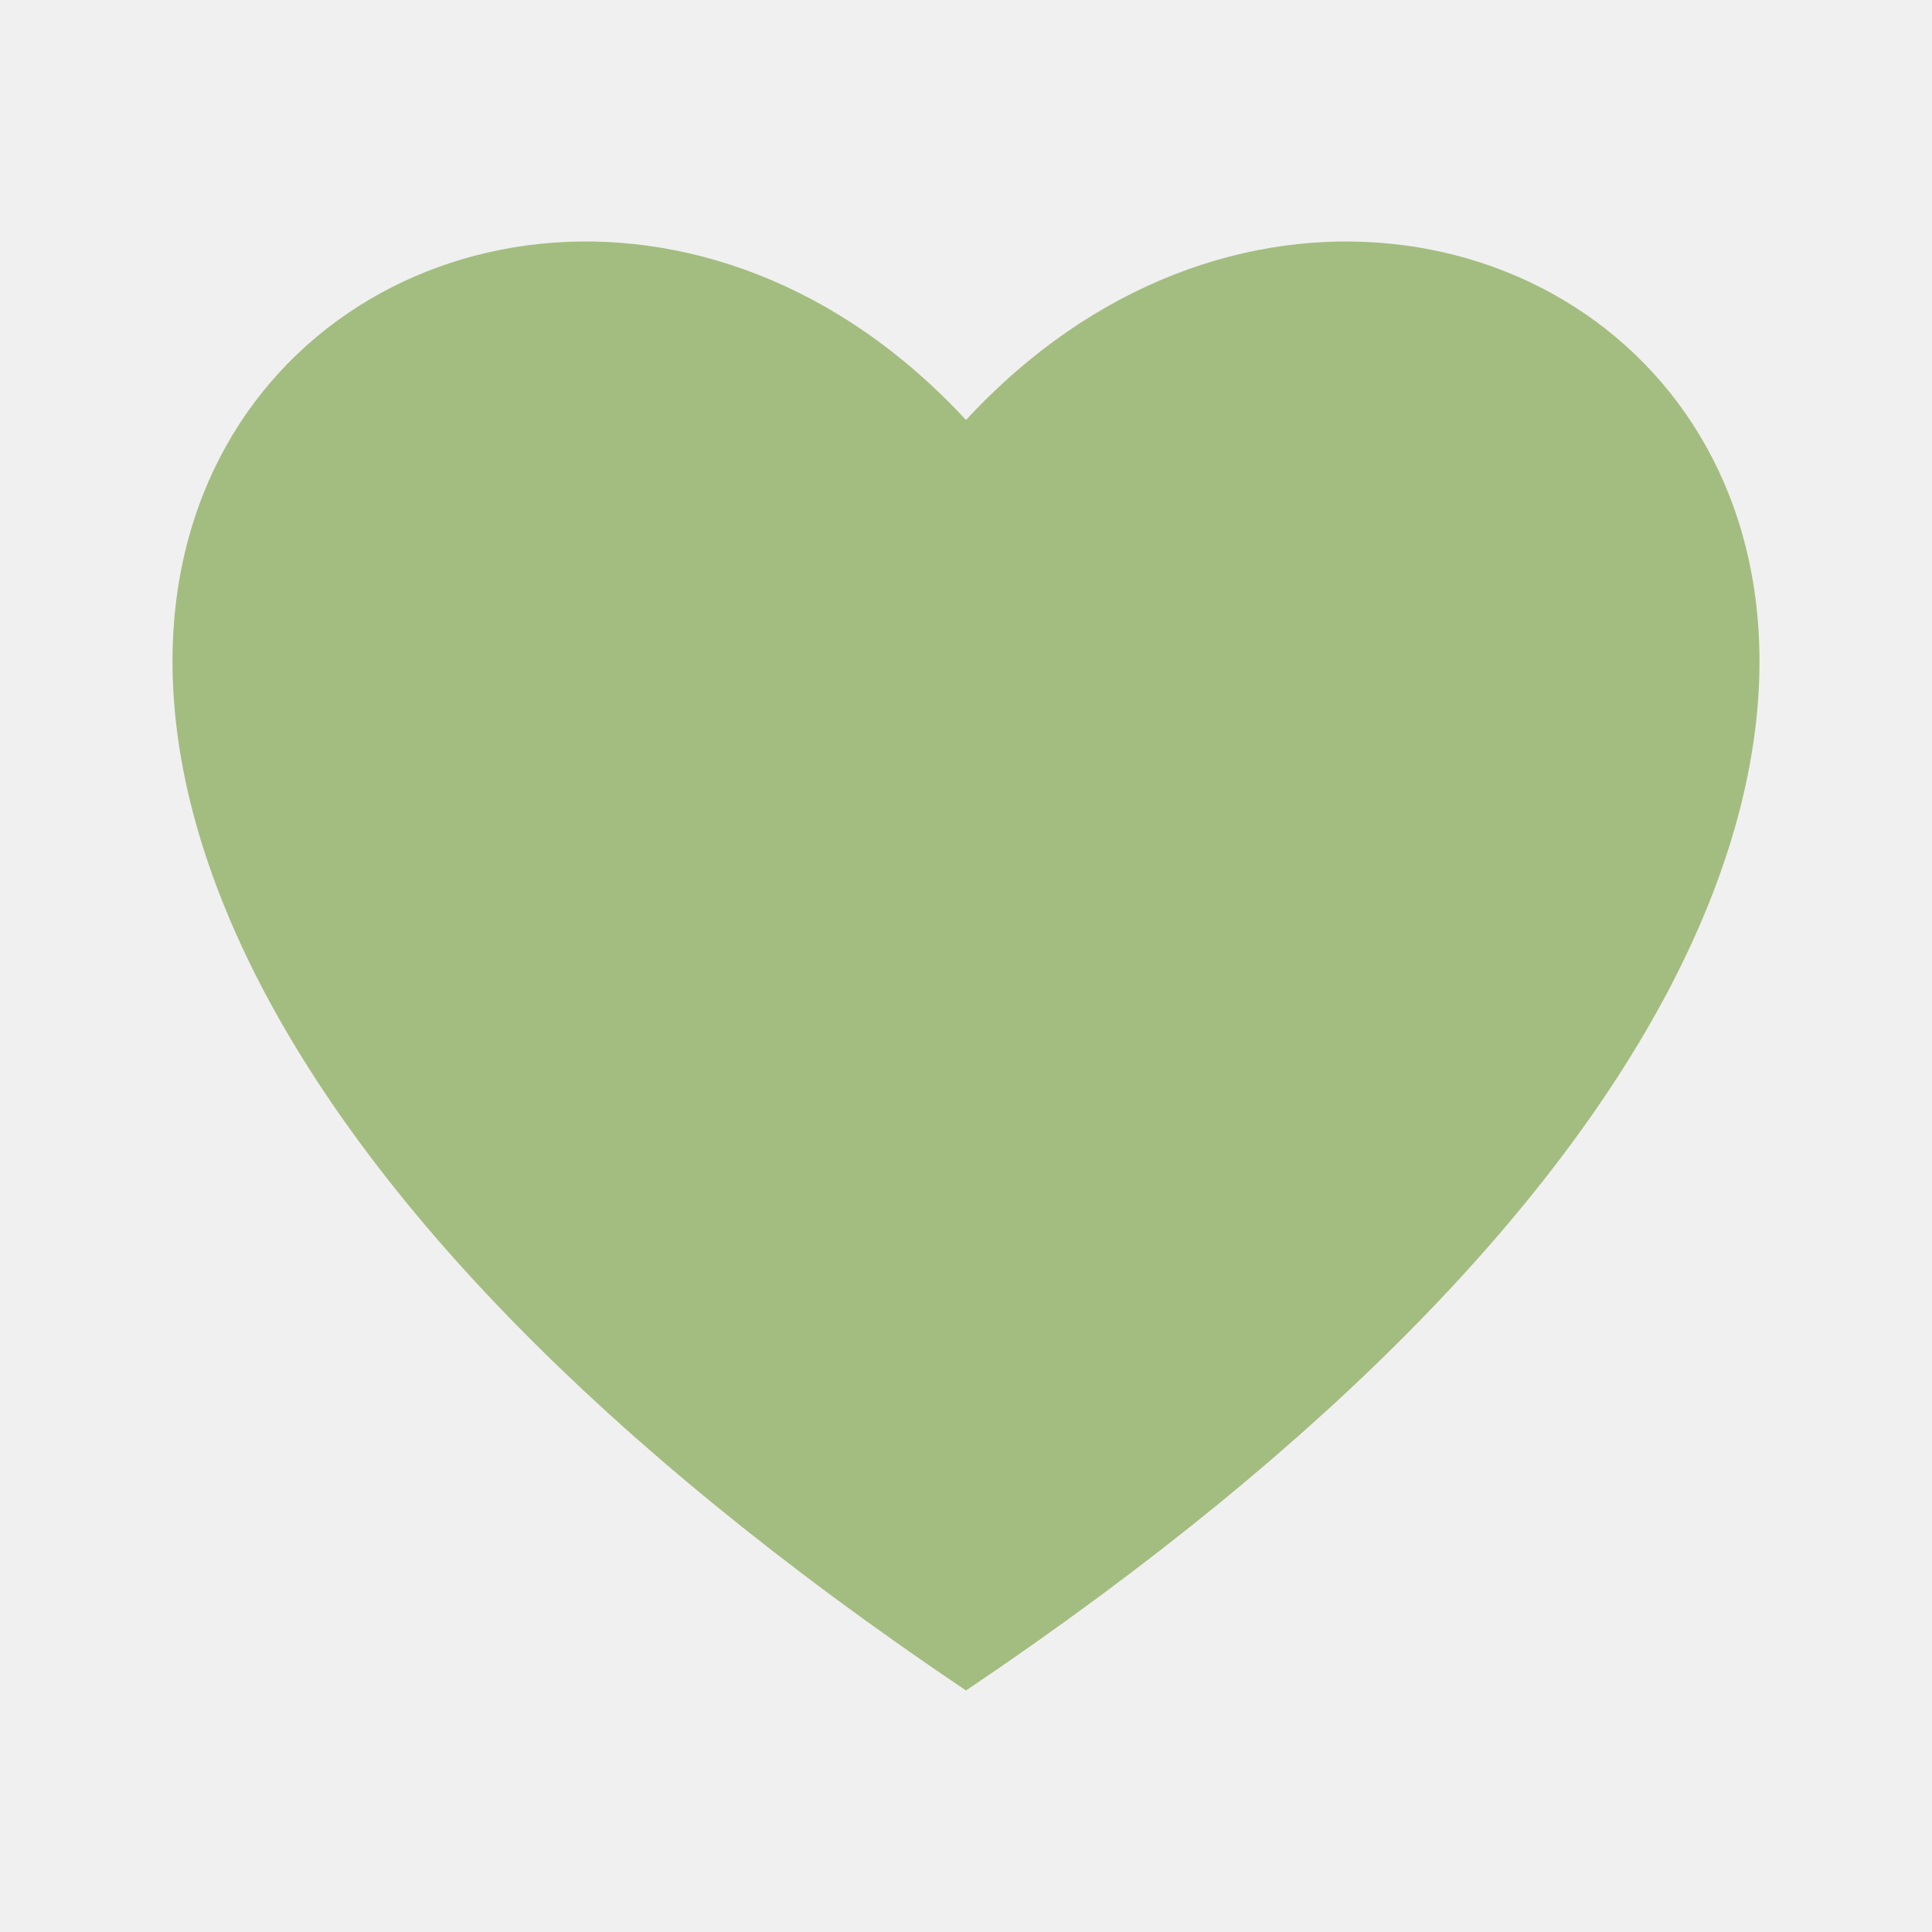
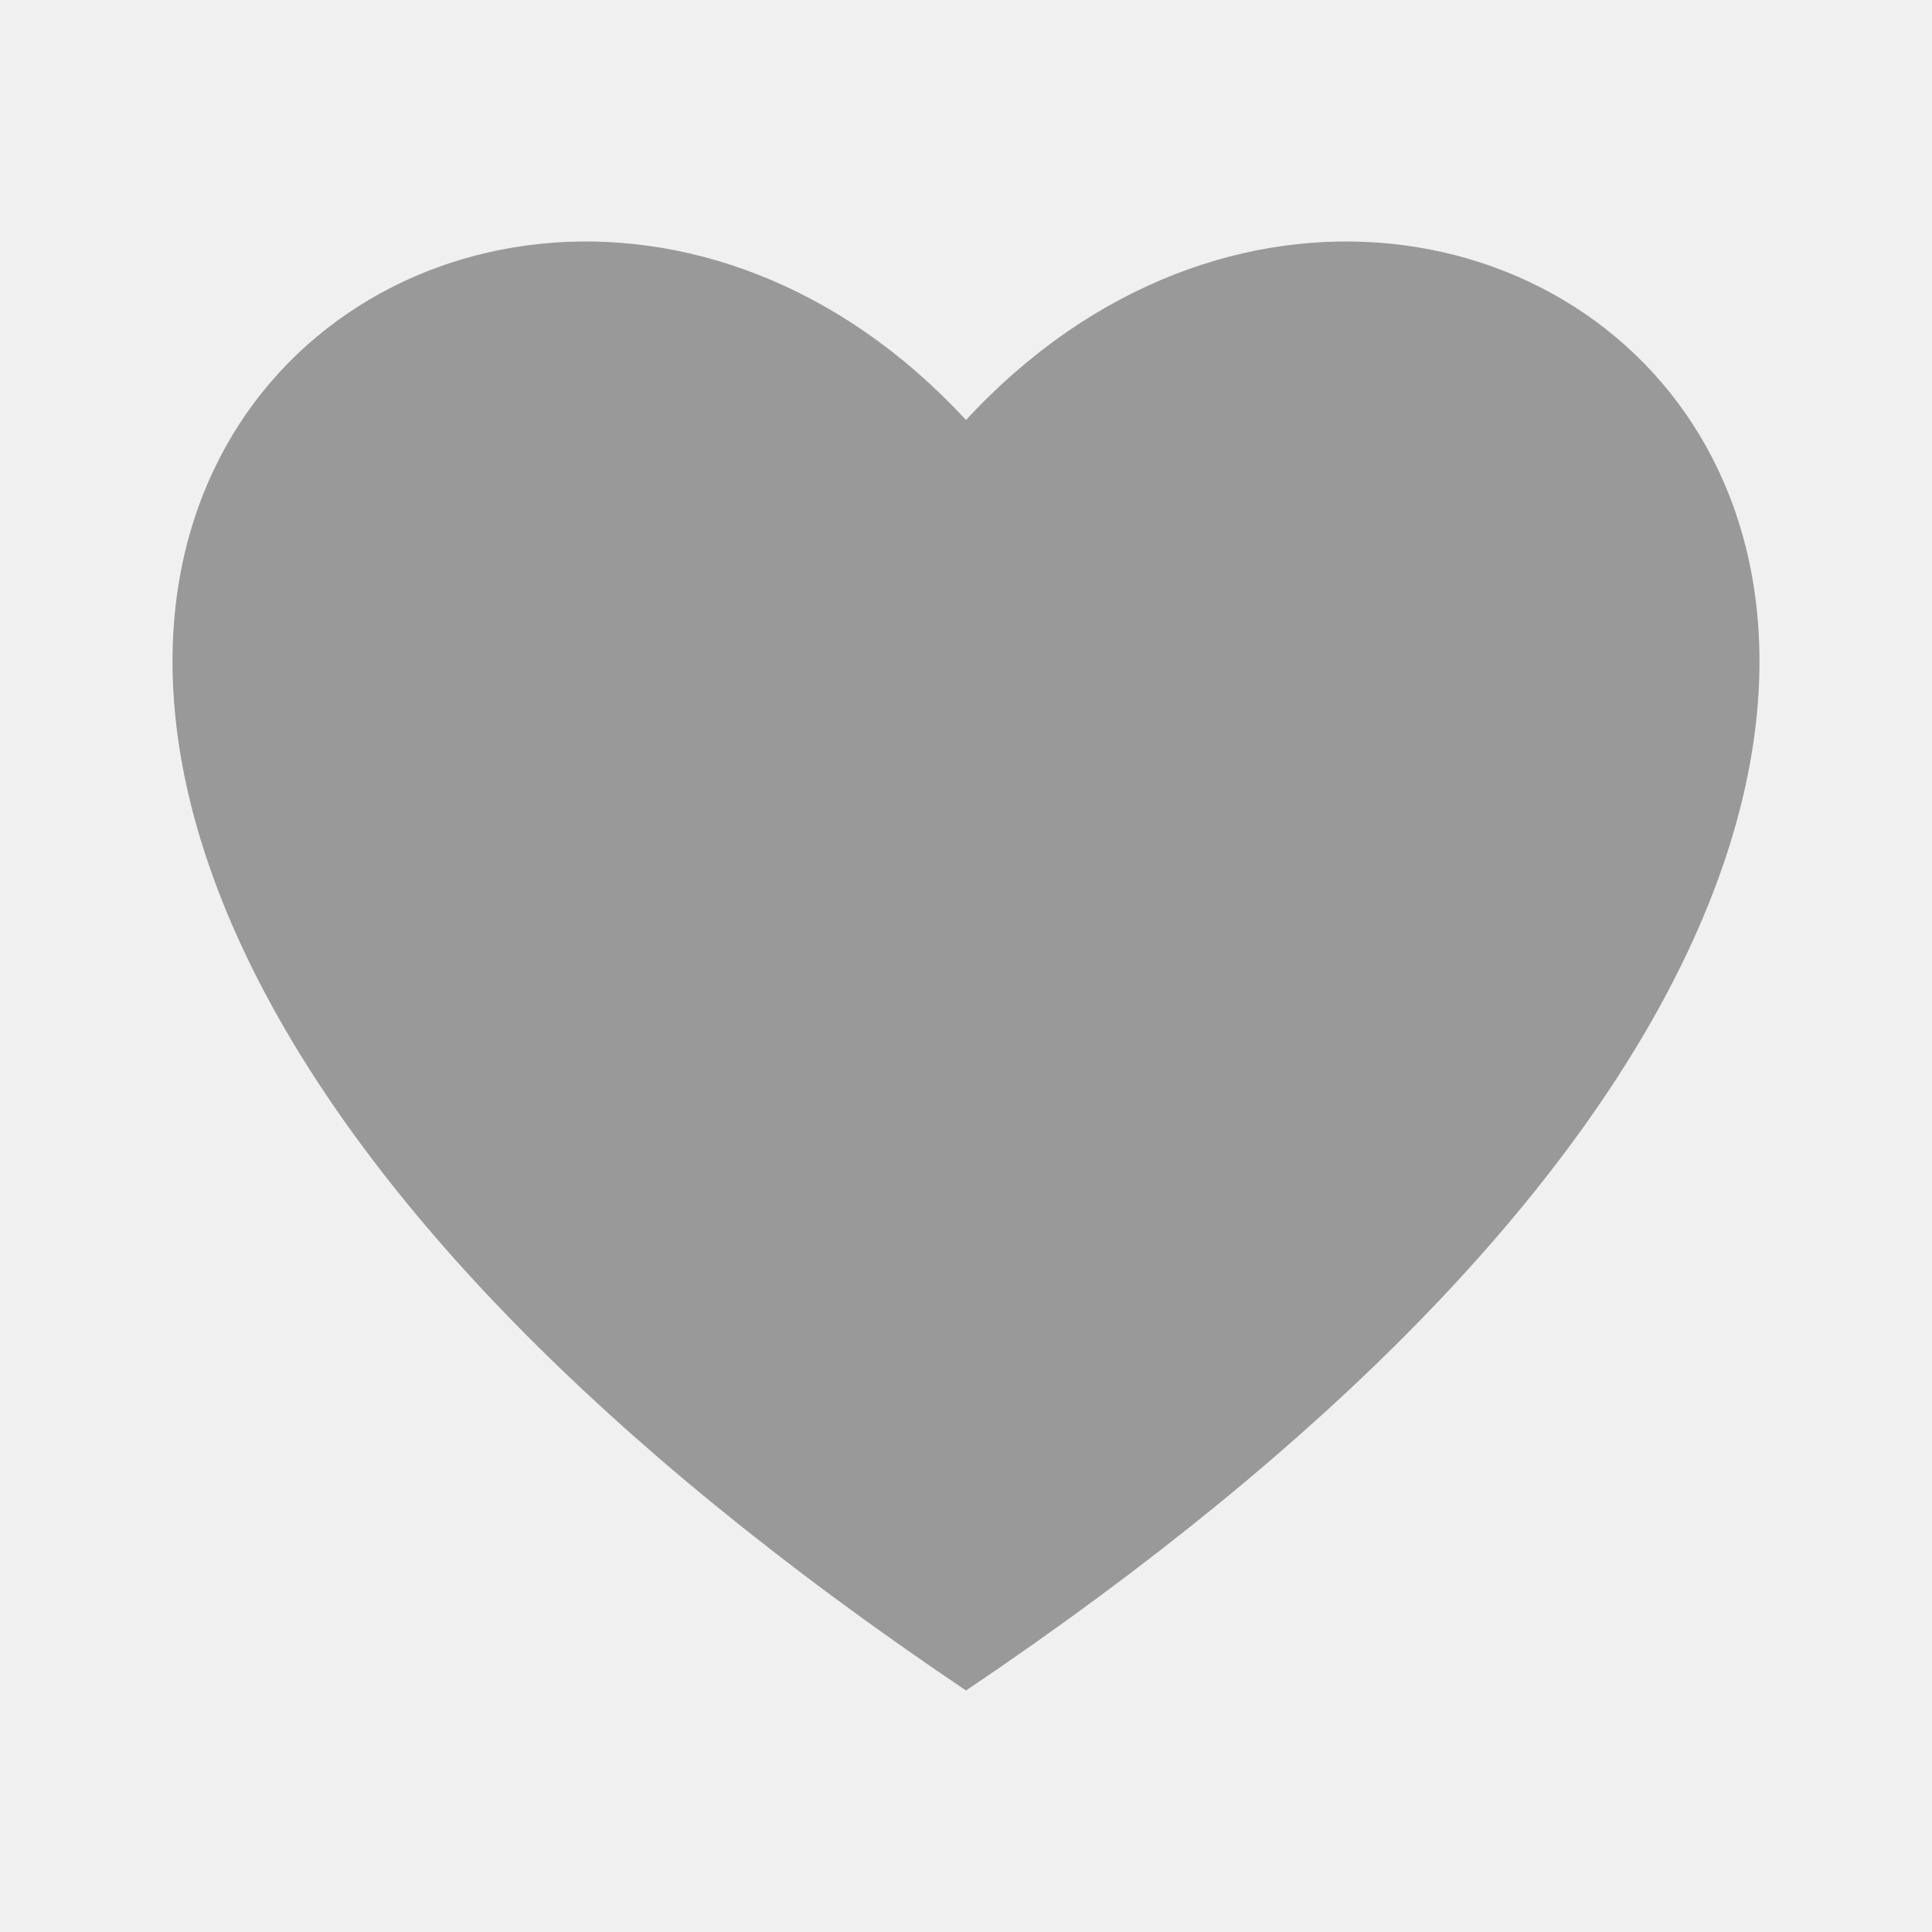
<svg xmlns="http://www.w3.org/2000/svg" width="28" height="28" viewBox="0 0 28 28" fill="none">
-   <path d="M14 24.5C35.685 9.901 21.395 -1.919 14 6.087C6.605 -1.919 -7.685 9.901 14 24.5Z" fill-rule="evenodd" clip-rule="evenodd" fill="#A3BD80" />
-   <mask id="mask0_156_840" style="mask-type:luminance" maskUnits="userSpaceOnUse" x="2" y="3" width="24" height="22">
+   <path d="M14 24.5C35.685 9.901 21.395 -1.919 14 6.087C6.605 -1.919 -7.685 9.901 14 24.5Z" fill-rule="evenodd" clip-rule="evenodd" fill="#999999" />
+   <mask id="mask0_156_817" style="mask-type:luminance" maskUnits="userSpaceOnUse" x="2" y="3" width="24" height="22">
    <path d="M14 24.5C35.685 9.901 21.395 -1.919 14 6.087C6.605 -1.919 -7.685 9.901 14 24.5Z" fill-rule="evenodd" clip-rule="evenodd" fill="white" />
  </mask>
-   <g mask="url(#mask0_156_840)">
+   <g mask="url(#mask0_156_817)">
</g>
</svg>
